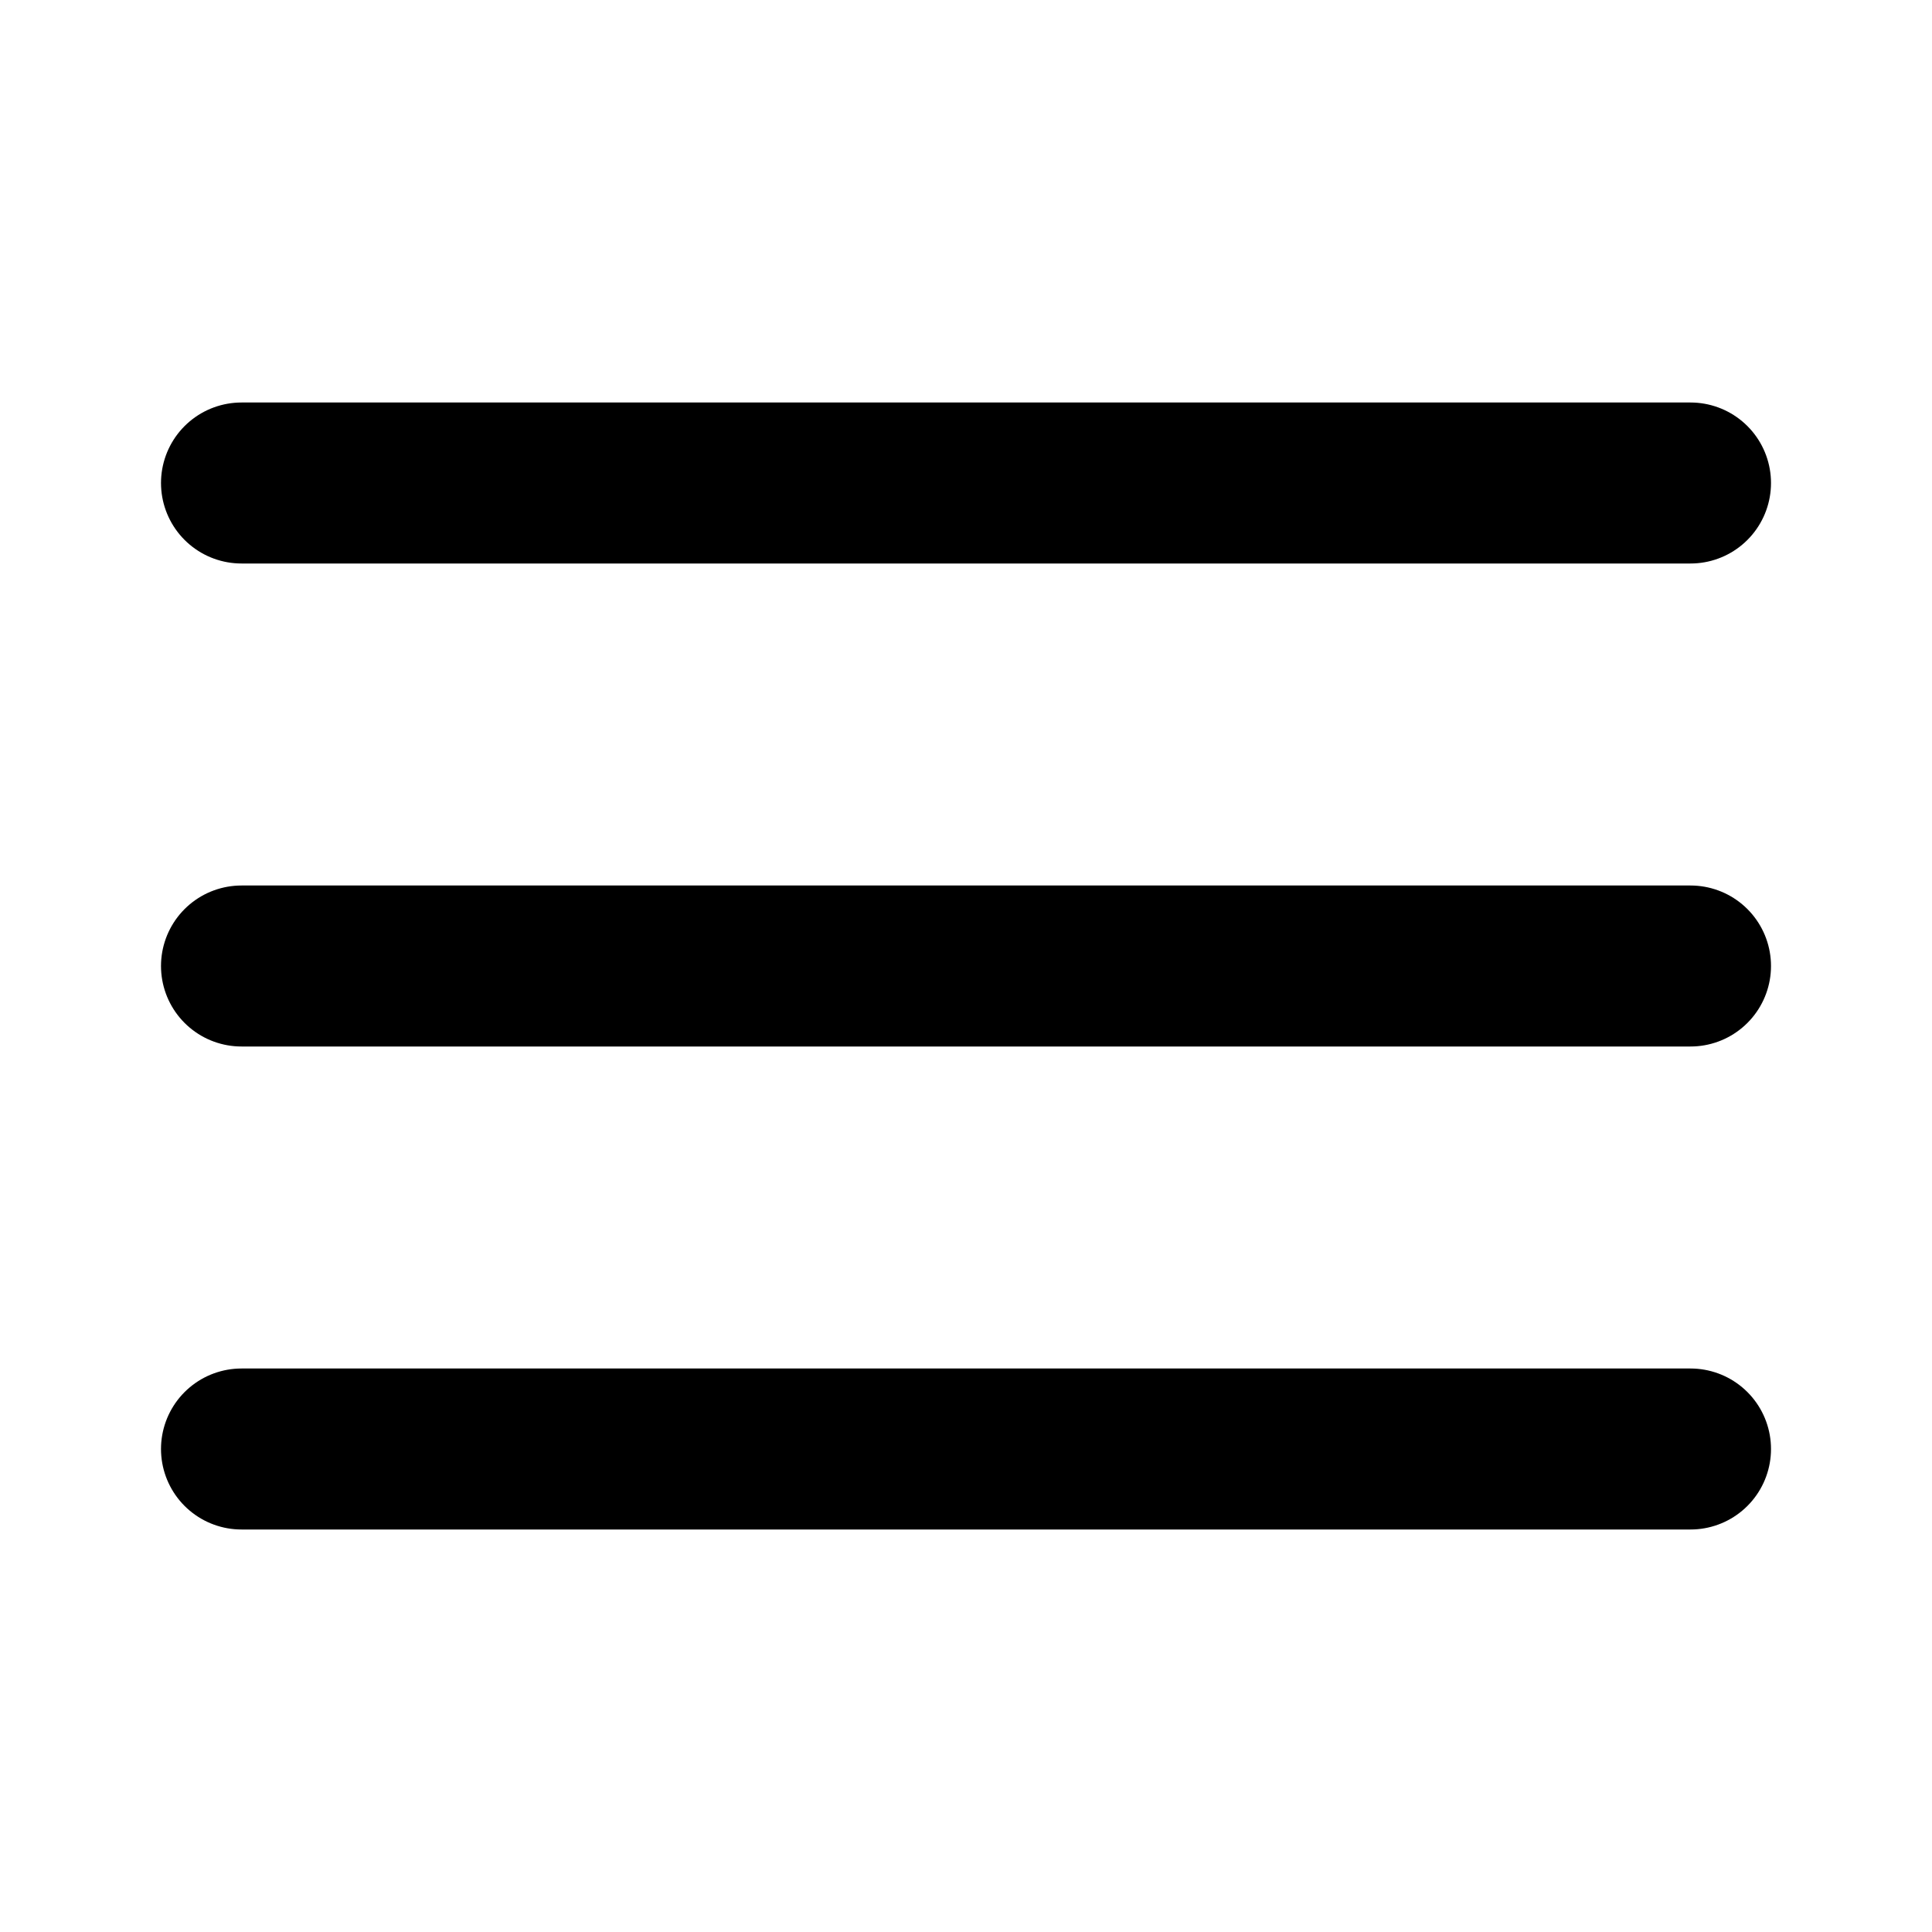
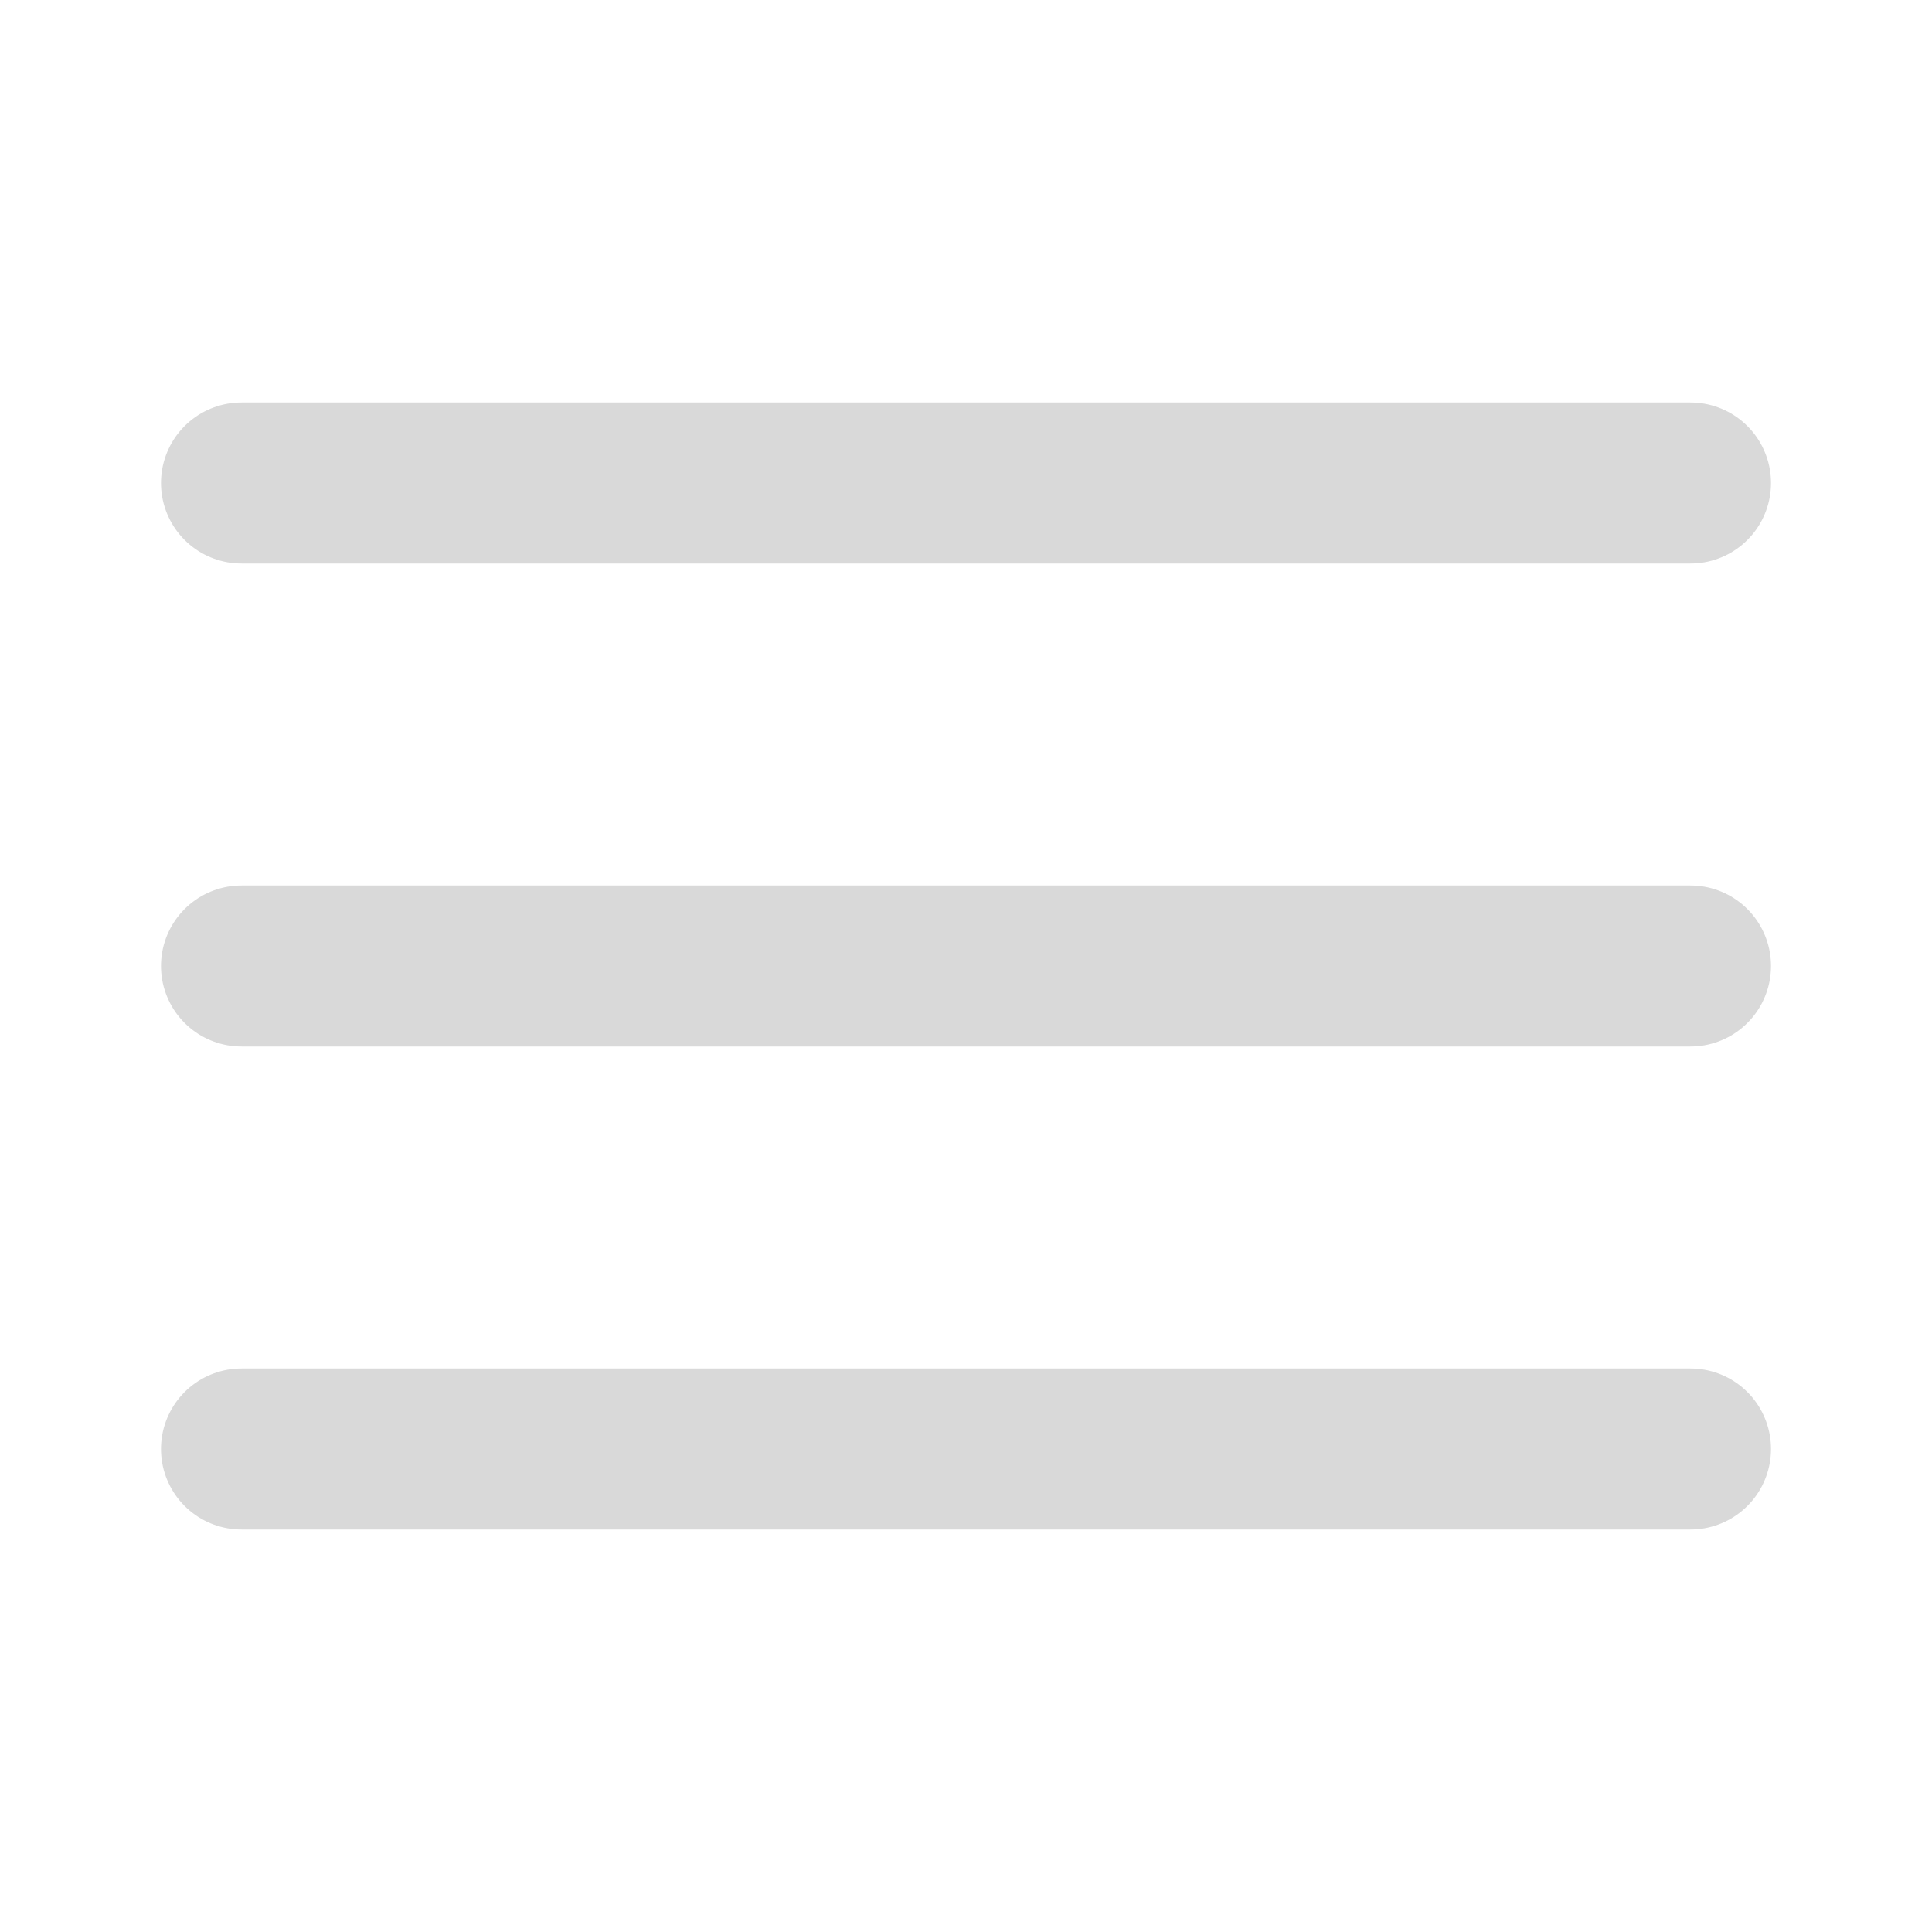
- <svg xmlns="http://www.w3.org/2000/svg" width="24" height="24" viewBox="0 0 24 24" fill="none" stroke="currentColor" stroke-width="2" stroke-linecap="round" stroke-linejoin="round" class="feather feather-menu">
+ <svg xmlns="http://www.w3.org/2000/svg" width="24" height="24" viewBox="0 0 24 24" fill="none" stroke="#D9D9D9" stroke-width="2" stroke-linecap="round" stroke-linejoin="round" class="feather feather-menu">
  <line x1="3" y1="12" x2="21" y2="12" />
  <line x1="3" y1="6" x2="21" y2="6" />
  <line x1="3" y1="18" x2="21" y2="18" />
</svg>
